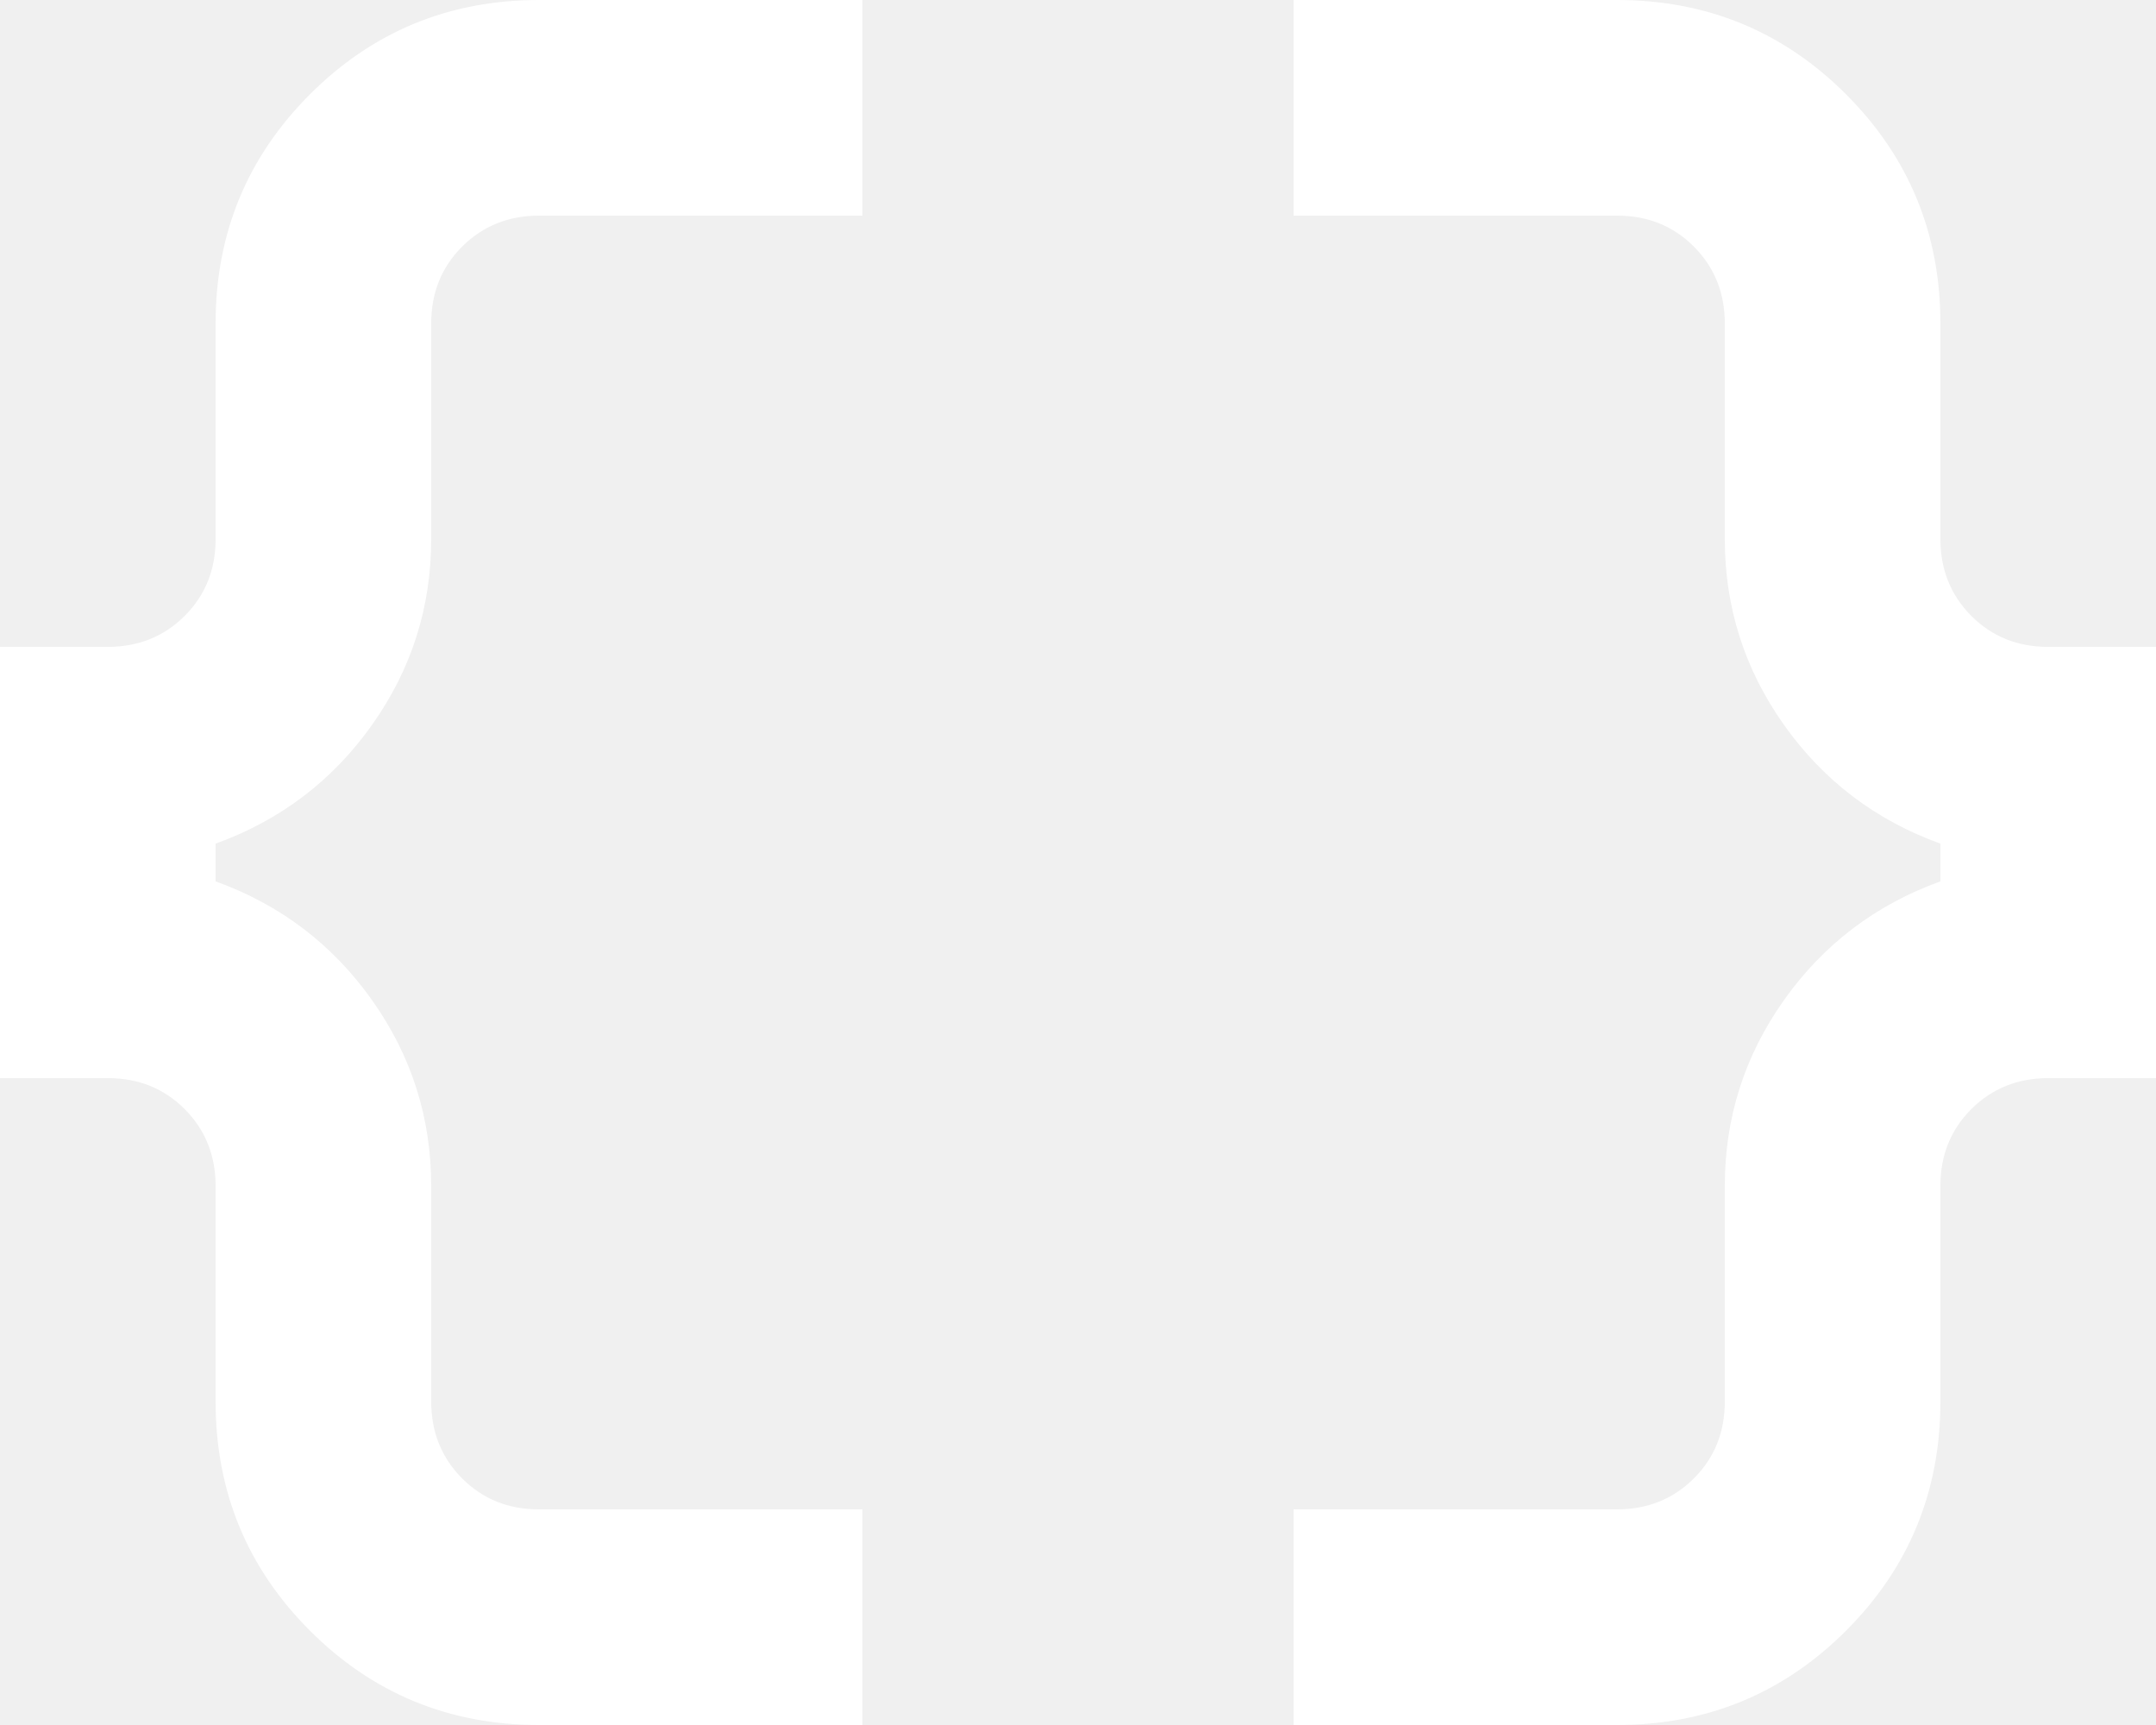
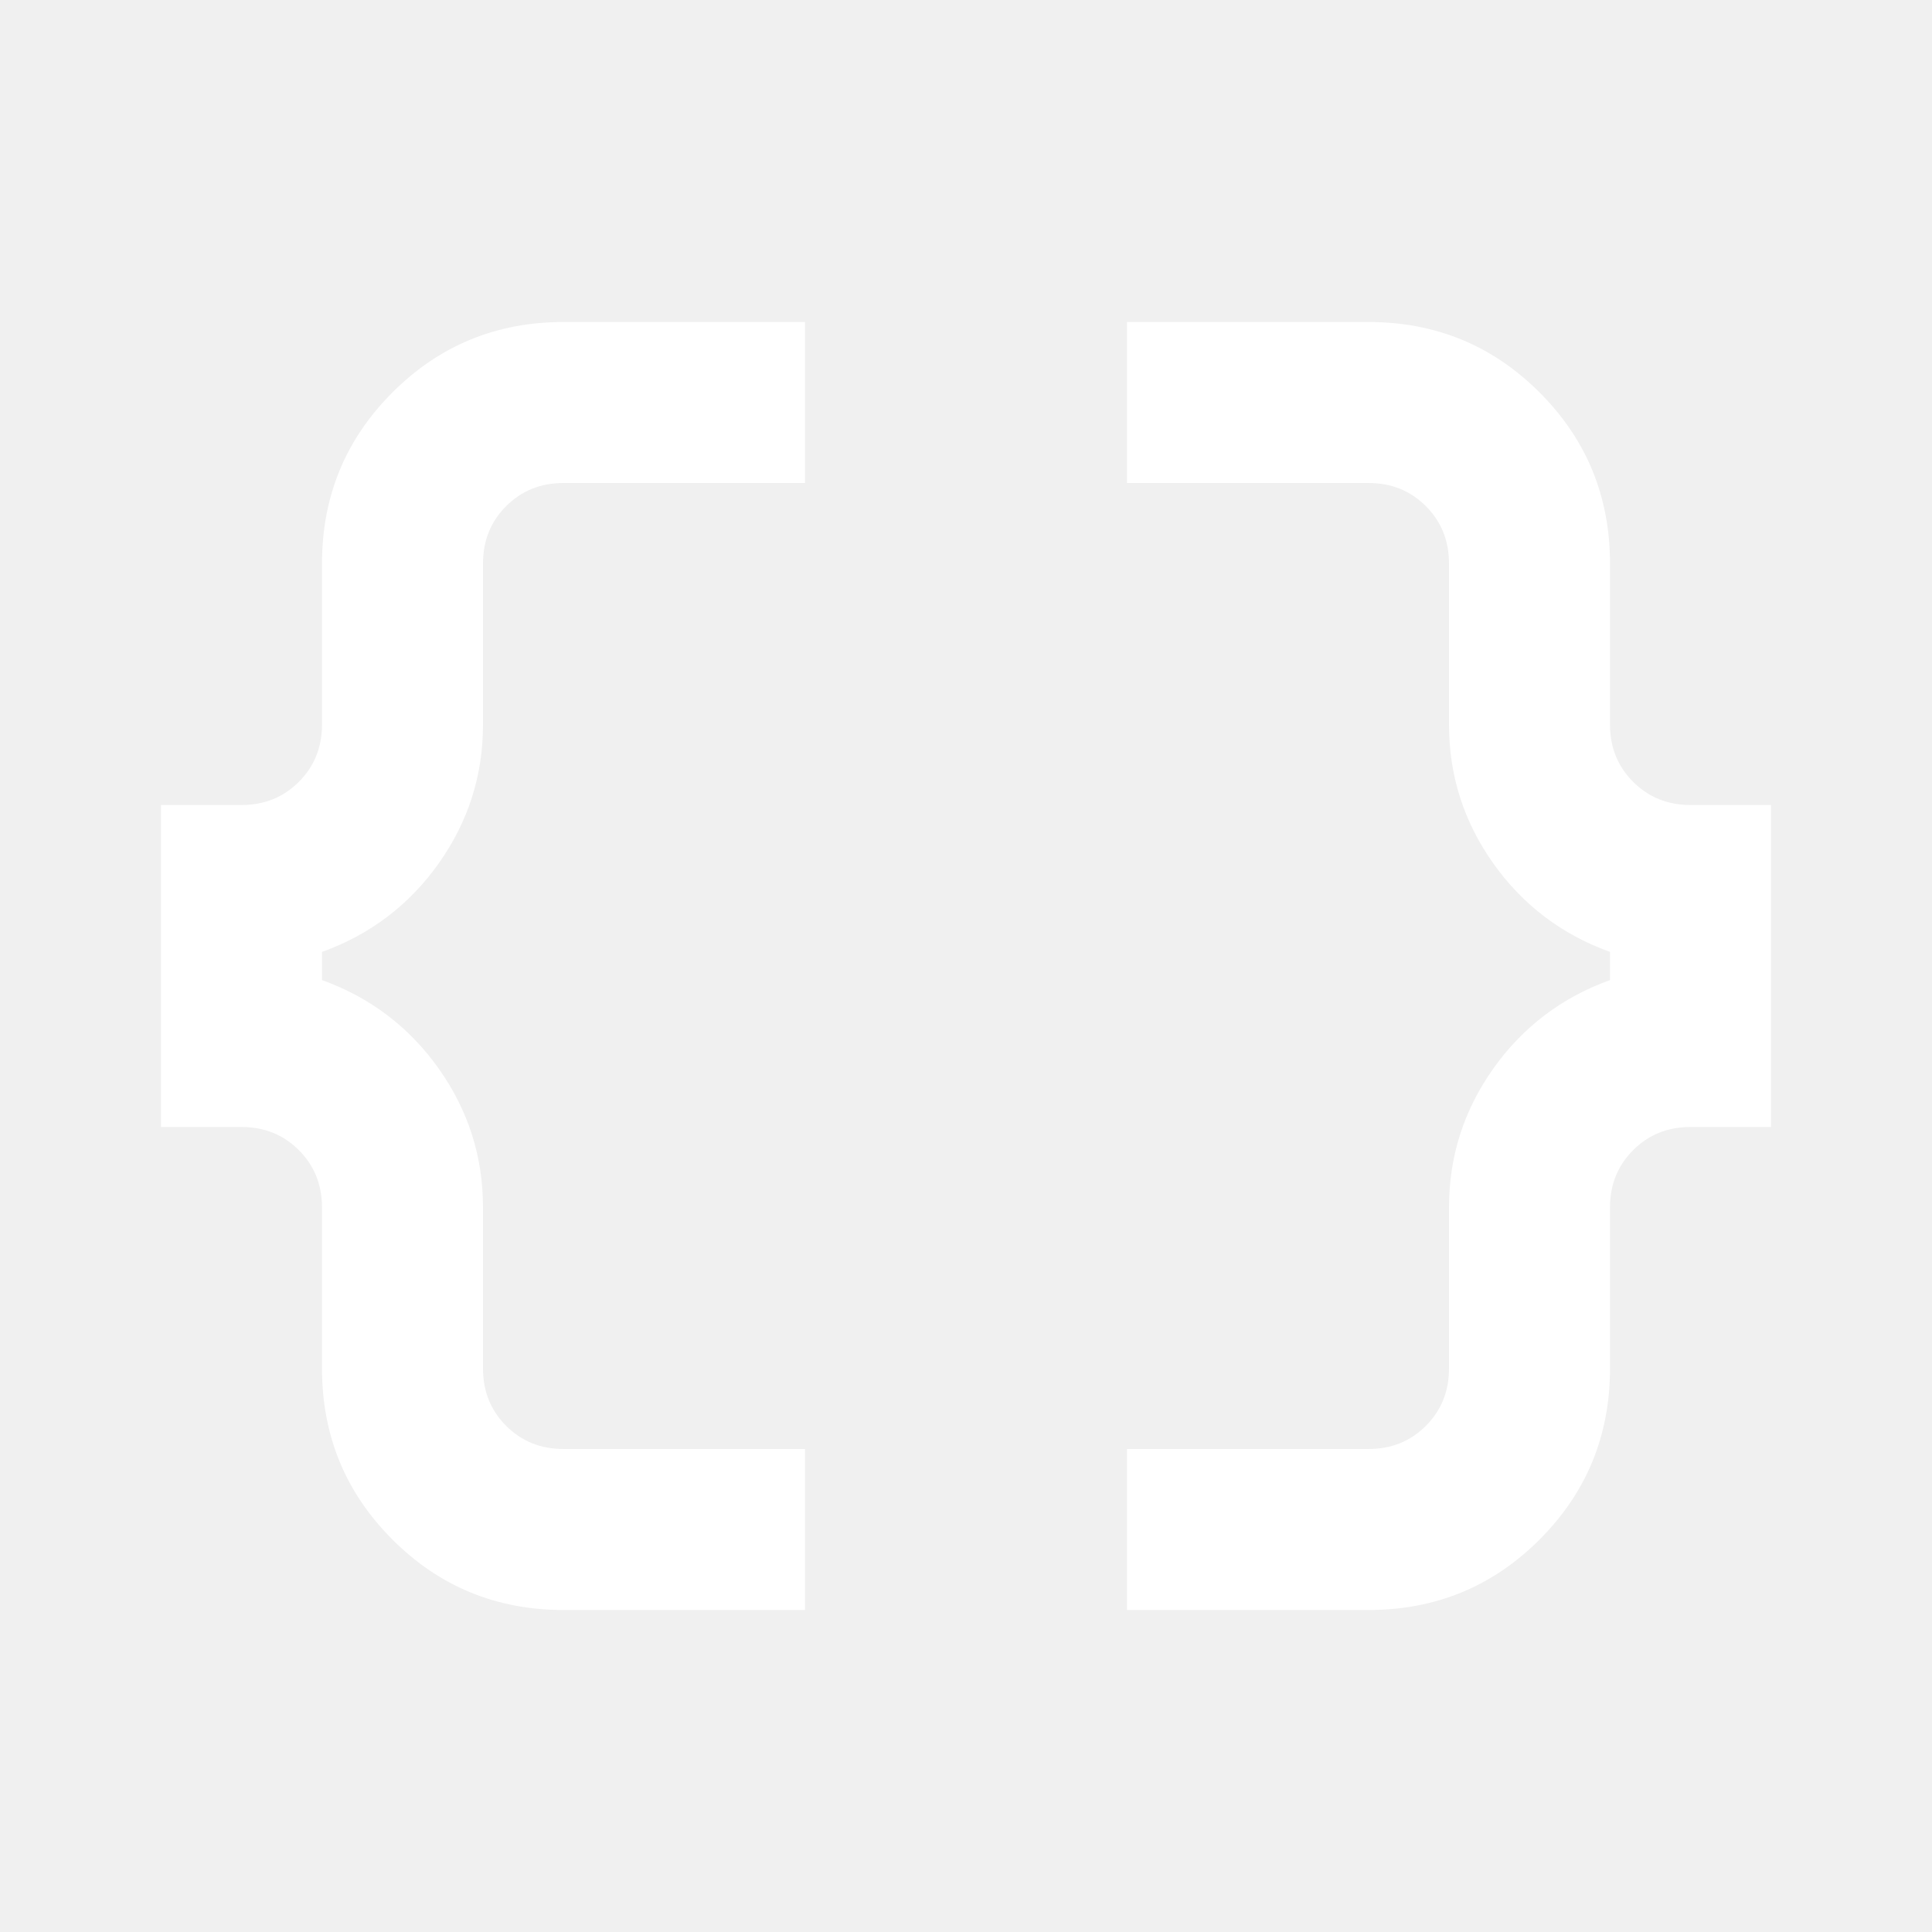
- <svg xmlns="http://www.w3.org/2000/svg" version="1.1" width="20" height="16" viewBox="0,0,20,16">
-   <g transform="translate(-230,-172)">
-     <g fill="#ffffff" stroke="none" stroke-miterlimit="10">
-       <path d="M242,188v-2h3c0.283,0 0.521,-0.096 0.713,-0.287c0.192,-0.192 0.287,-0.429 0.287,-0.713v-2c0,-0.633 0.183,-1.208 0.55,-1.725c0.367,-0.517 0.85,-0.883 1.45,-1.1v-0.35c-0.6,-0.217 -1.083,-0.583 -1.45,-1.1c-0.367,-0.517 -0.55,-1.092 -0.55,-1.725v-2c0,-0.283 -0.096,-0.521 -0.287,-0.713c-0.192,-0.192 -0.429,-0.287 -0.713,-0.287h-3v-2h3c0.833,0 1.542,0.292 2.125,0.875c0.583,0.583 0.875,1.292 0.875,2.125v2c0,0.283 0.096,0.521 0.287,0.713c0.192,0.192 0.429,0.287 0.713,0.287h1v4h-1c-0.283,0 -0.521,0.096 -0.713,0.287c-0.192,0.192 -0.287,0.429 -0.287,0.713v2c0,0.833 -0.292,1.542 -0.875,2.125c-0.583,0.583 -1.292,0.875 -2.125,0.875zM235,188c-0.833,0 -1.542,-0.292 -2.125,-0.875c-0.583,-0.583 -0.875,-1.292 -0.875,-2.125v-2c0,-0.283 -0.096,-0.521 -0.287,-0.713c-0.192,-0.192 -0.429,-0.287 -0.713,-0.287h-1v-4h1c0.283,0 0.521,-0.096 0.713,-0.287c0.192,-0.192 0.287,-0.429 0.287,-0.713v-2c0,-0.833 0.292,-1.542 0.875,-2.125c0.583,-0.583 1.292,-0.875 2.125,-0.875h3v2h-3c-0.283,0 -0.521,0.096 -0.713,0.287c-0.192,0.192 -0.287,0.429 -0.287,0.713v2c0,0.633 -0.183,1.208 -0.55,1.725c-0.367,0.517 -0.85,0.883 -1.45,1.1v0.35c0.6,0.217 1.083,0.583 1.45,1.1c0.367,0.517 0.55,1.092 0.55,1.725v2c0,0.283 0.096,0.521 0.287,0.713c0.192,0.192 0.429,0.287 0.713,0.287h3v2z" />
-     </g>
-   </g>
+ <svg xmlns="http://www.w3.org/2000/svg" height="24px" viewBox="0 -960 960 960" width="24px" fill="#FFFFFF">
+   <path d="M560-160v-80h120q17 0 28.5-11.5T720-280v-80q0-38 22-69t58-44v-14q-36-13-58-44t-22-69v-80q0-17-11.5-28.5T680-720H560v-80h120q50 0 85 35t35 85v80q0 17 11.5 28.5T840-560h40v160h-40q-17 0-28.5 11.5T800-360v80q0 50-35 85t-85 35H560Zm-280 0q-50 0-85-35t-35-85v-80q0-17-11.5-28.5T120-400H80v-160h40q17 0 28.5-11.5T160-600v-80q0-50 35-85t85-35h120v80H280q-17 0-28.5 11.5T240-680v80q0 38-22 69t-58 44v14q36 13 58 44t22 69v80q0 17 11.5 28.5T280-240h120v80H280Z" />
</svg>
